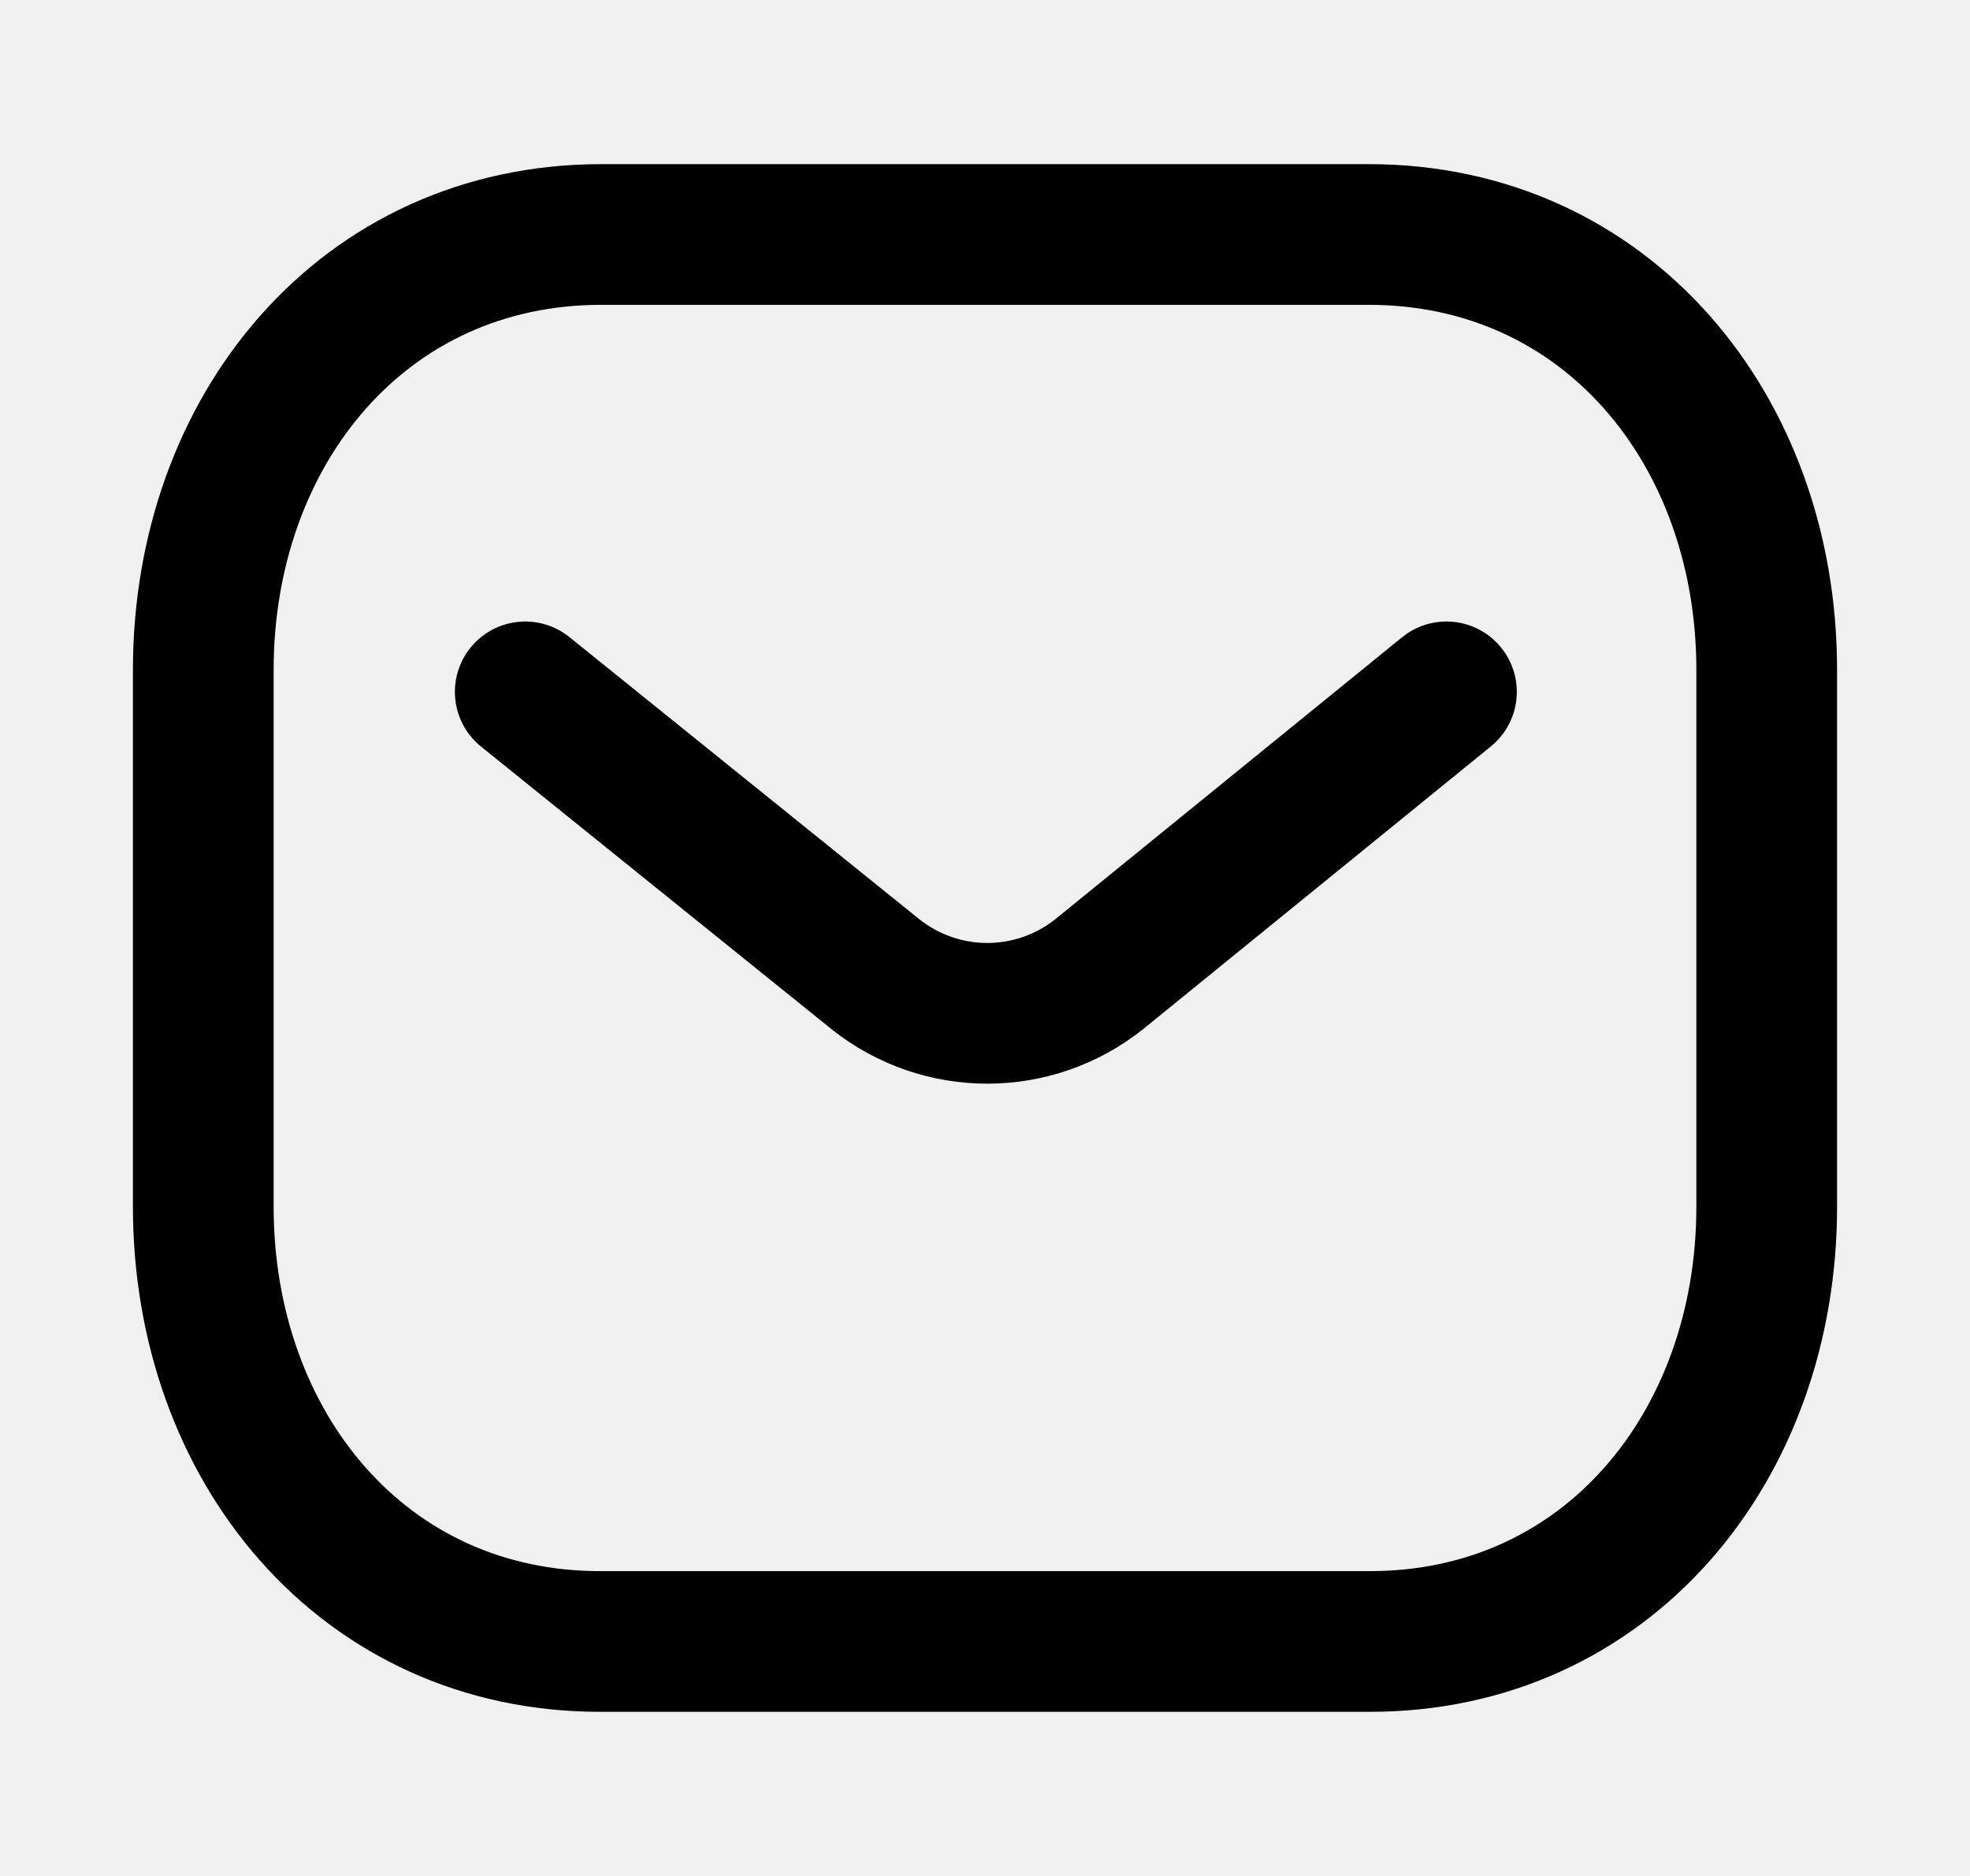
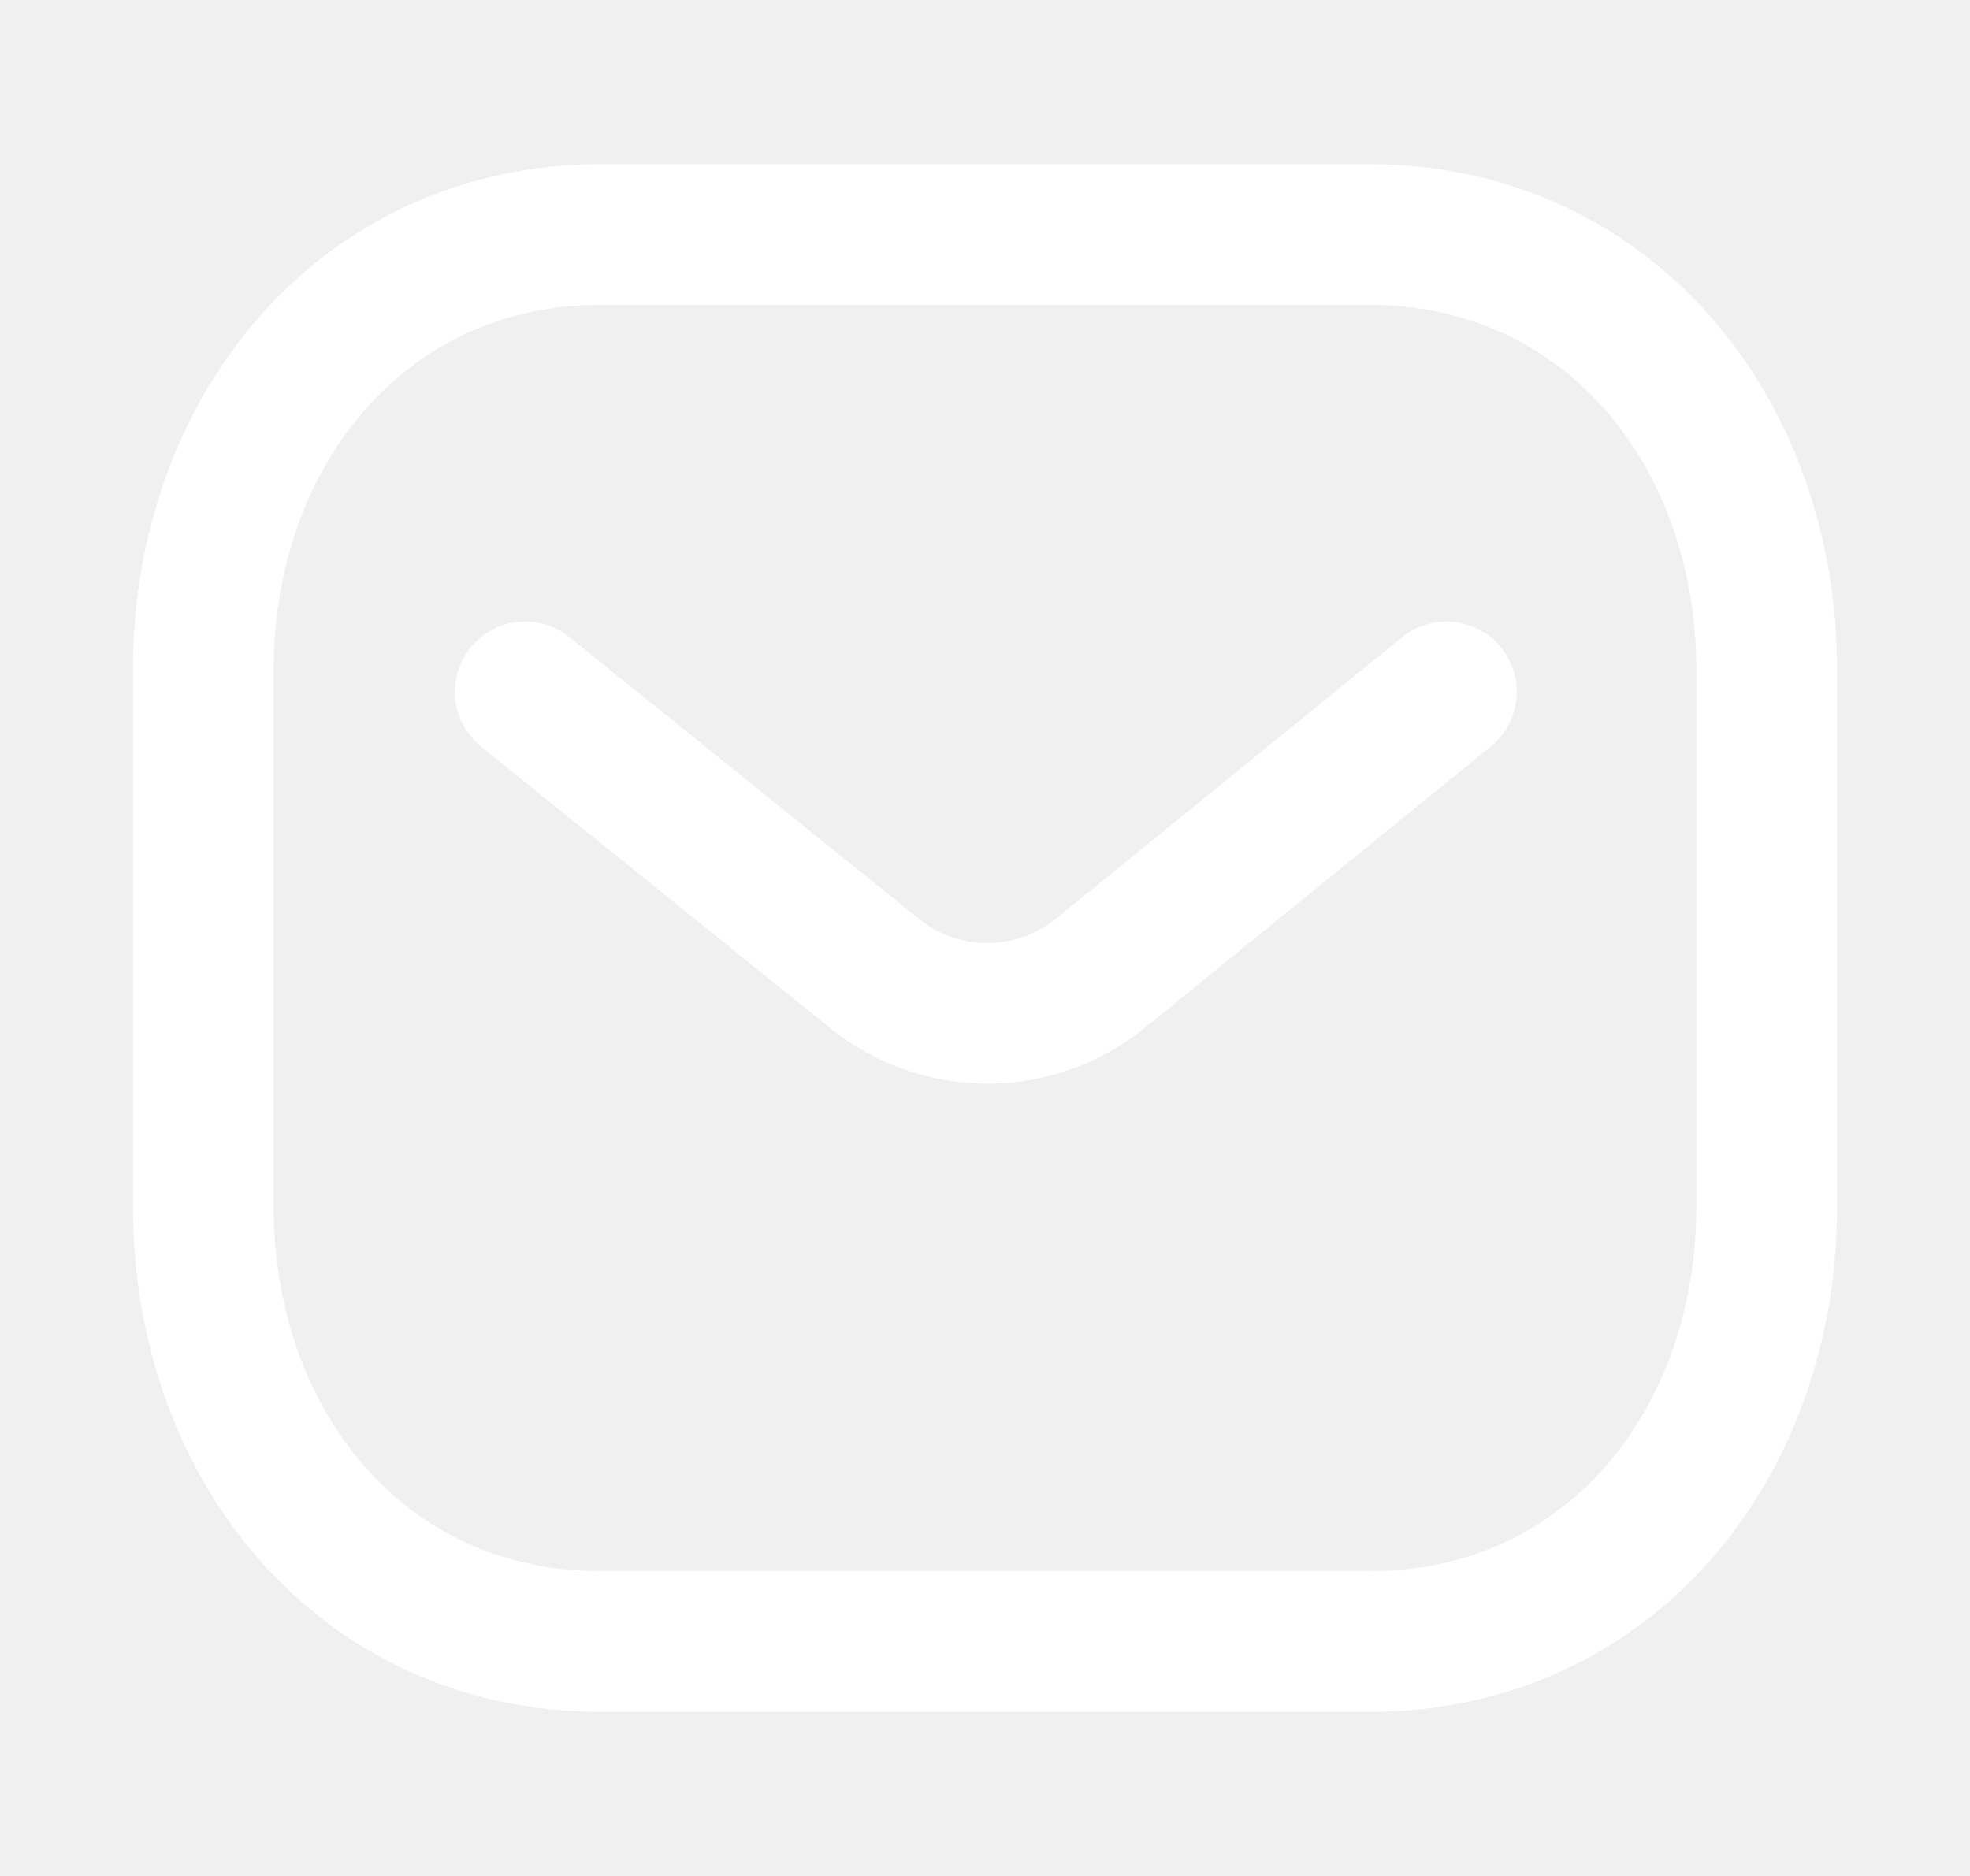
<svg xmlns="http://www.w3.org/2000/svg" width="21" height="20" viewBox="0 0 21 20" fill="none">
  <g id="Iconly/Light/Message">
    <g id="Message">
-       <path id="Stroke 1" d="M15.419 7.376L11.716 10.387C11.017 10.942 10.032 10.942 9.333 10.387L5.599 7.376" stroke="black" stroke-width="1.5" stroke-linecap="round" stroke-linejoin="round" />
-       <path id="Stroke 3" fill-rule="evenodd" clip-rule="evenodd" d="M14.591 17.5C17.125 17.507 18.833 15.425 18.833 12.865V7.142C18.833 4.582 17.125 2.5 14.591 2.5H6.409C3.875 2.5 2.167 4.582 2.167 7.142V12.865C2.167 15.425 3.875 17.507 6.409 17.5H14.591Z" stroke="black" stroke-width="1.5" stroke-linecap="round" stroke-linejoin="round" />
+       <path id="Stroke 1" d="M15.419 7.376L11.716 10.387C11.017 10.942 10.032 10.942 9.333 10.387L5.599 7.376" stroke="white" stroke-width="1.5" stroke-linecap="round" stroke-linejoin="round" />
+       <path id="Stroke 3" fill-rule="evenodd" clip-rule="evenodd" d="M14.591 17.5C17.125 17.507 18.833 15.425 18.833 12.865V7.142C18.833 4.582 17.125 2.5 14.591 2.5H6.409C3.875 2.5 2.167 4.582 2.167 7.142V12.865C2.167 15.425 3.875 17.507 6.409 17.5H14.591Z" stroke="white" stroke-width="1.5" stroke-linecap="round" stroke-linejoin="round" />
    </g>
  </g>
</svg>
